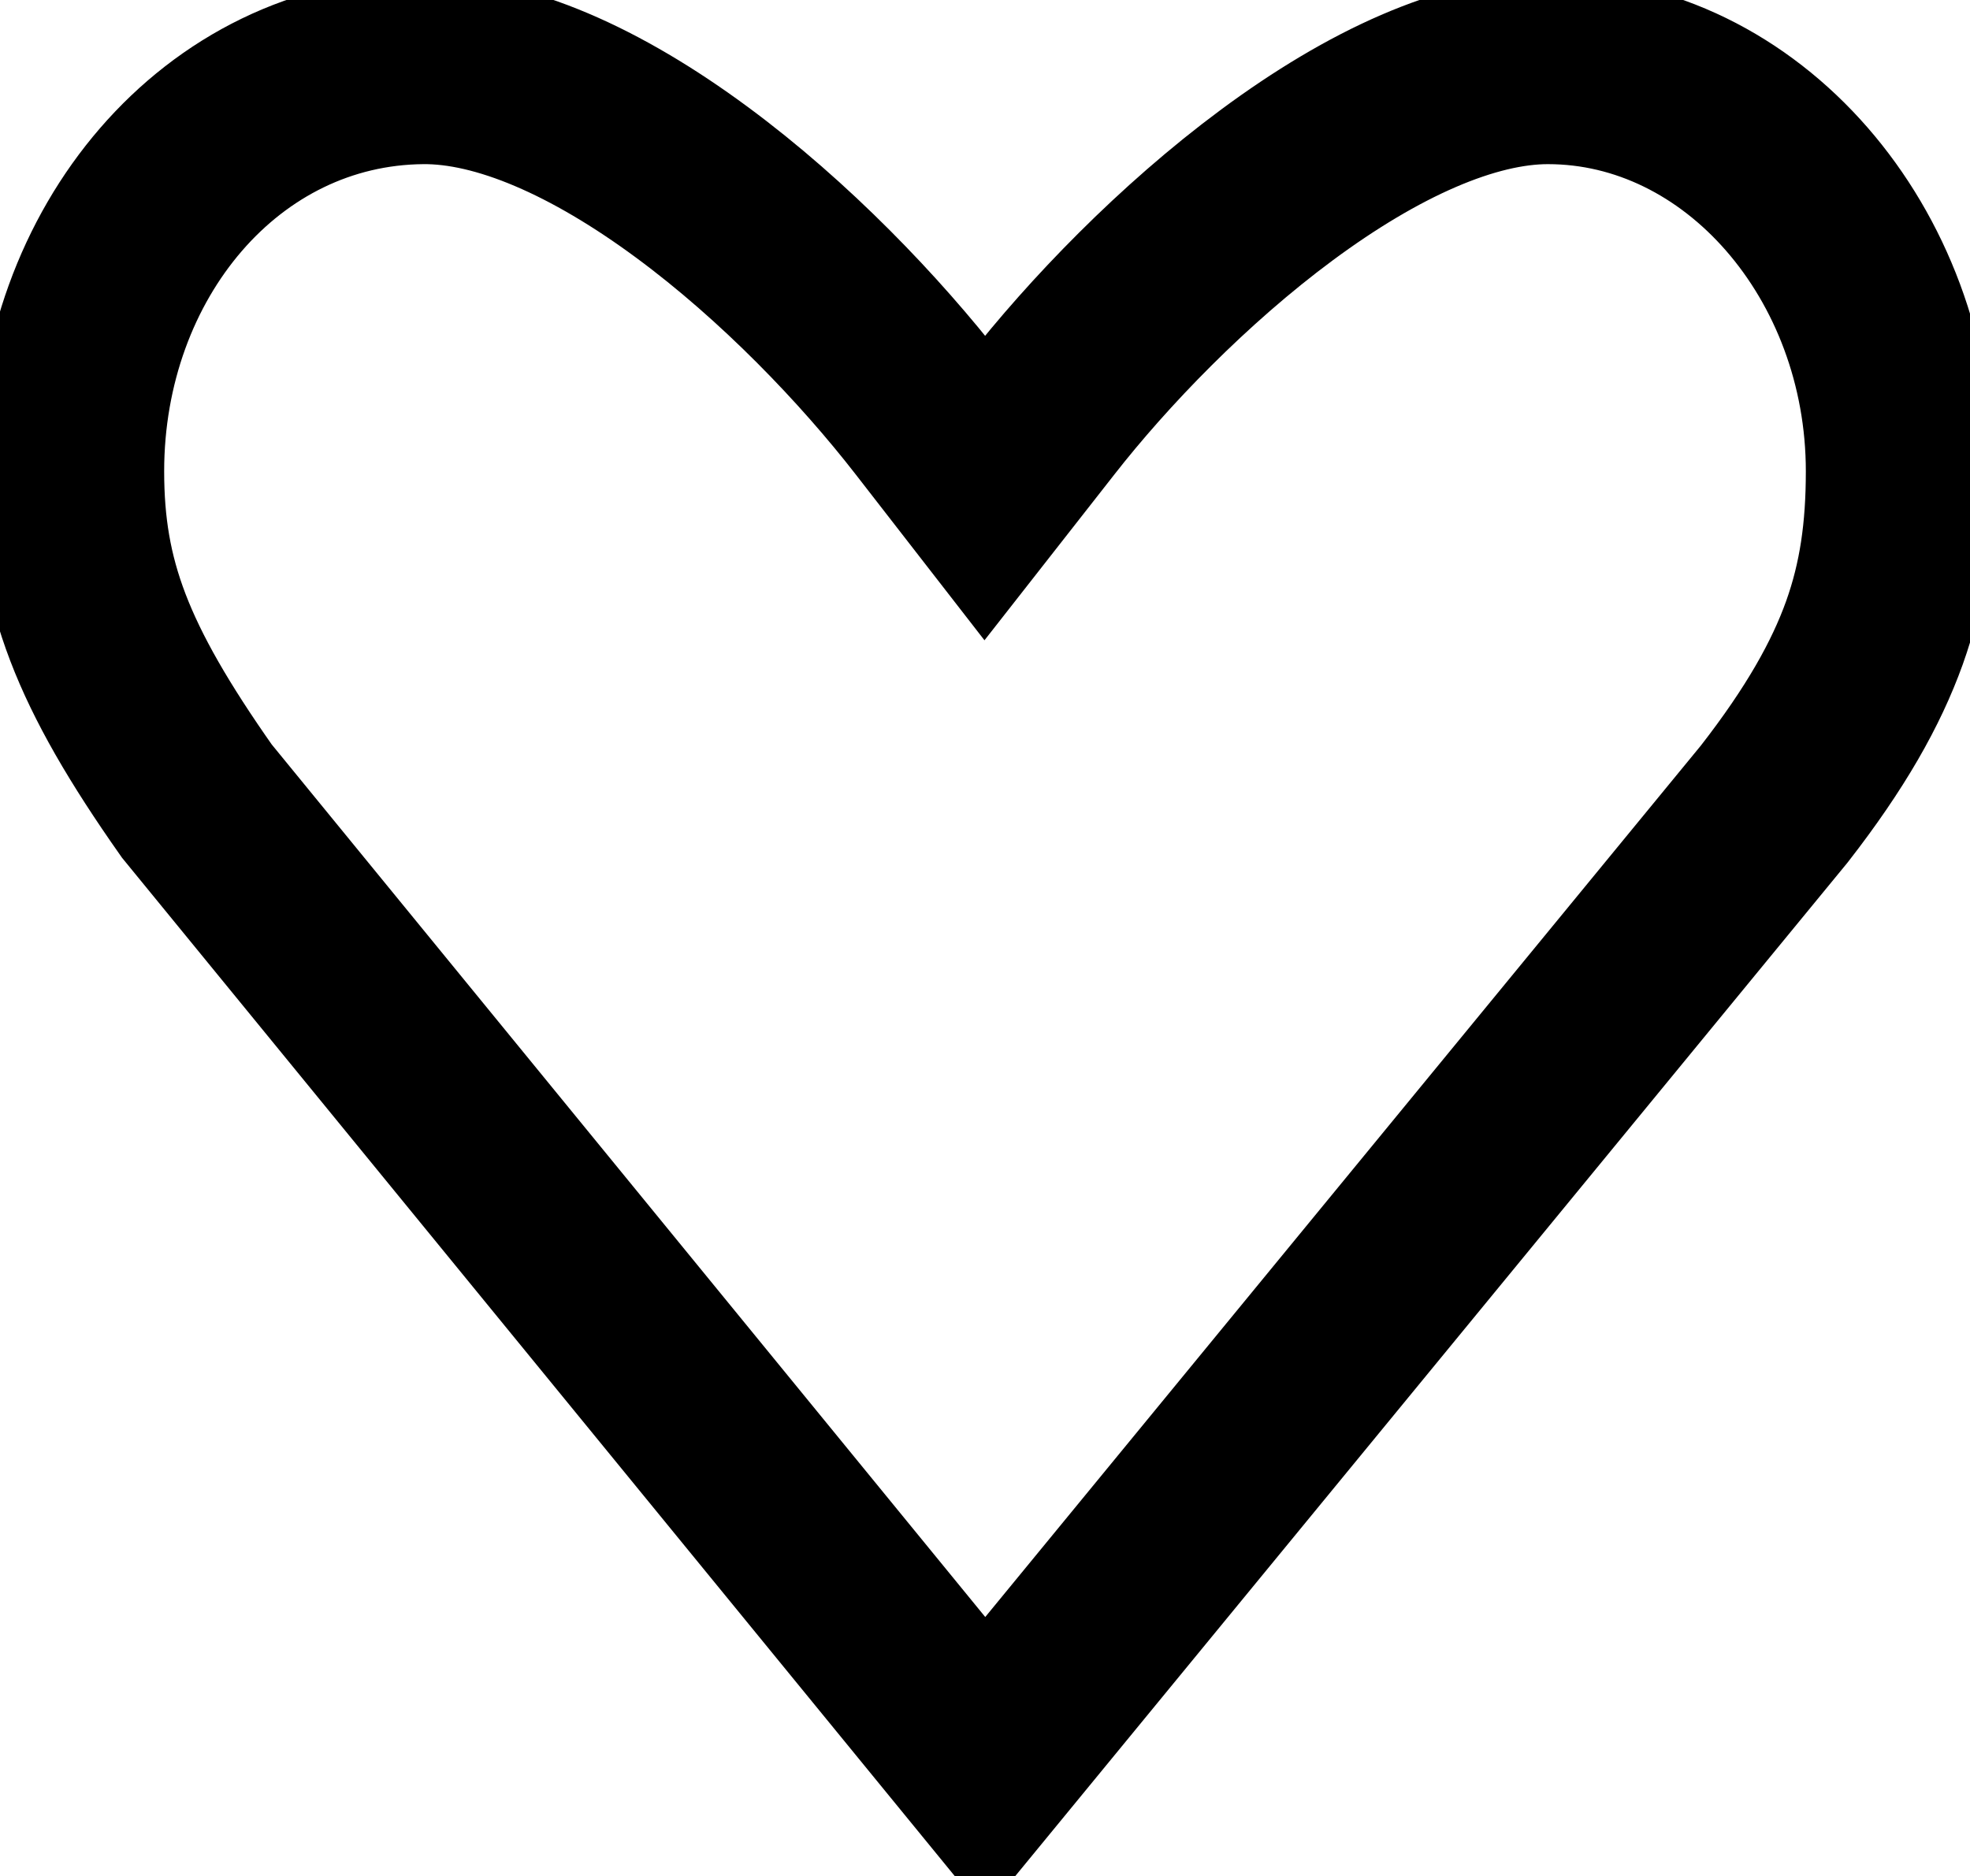
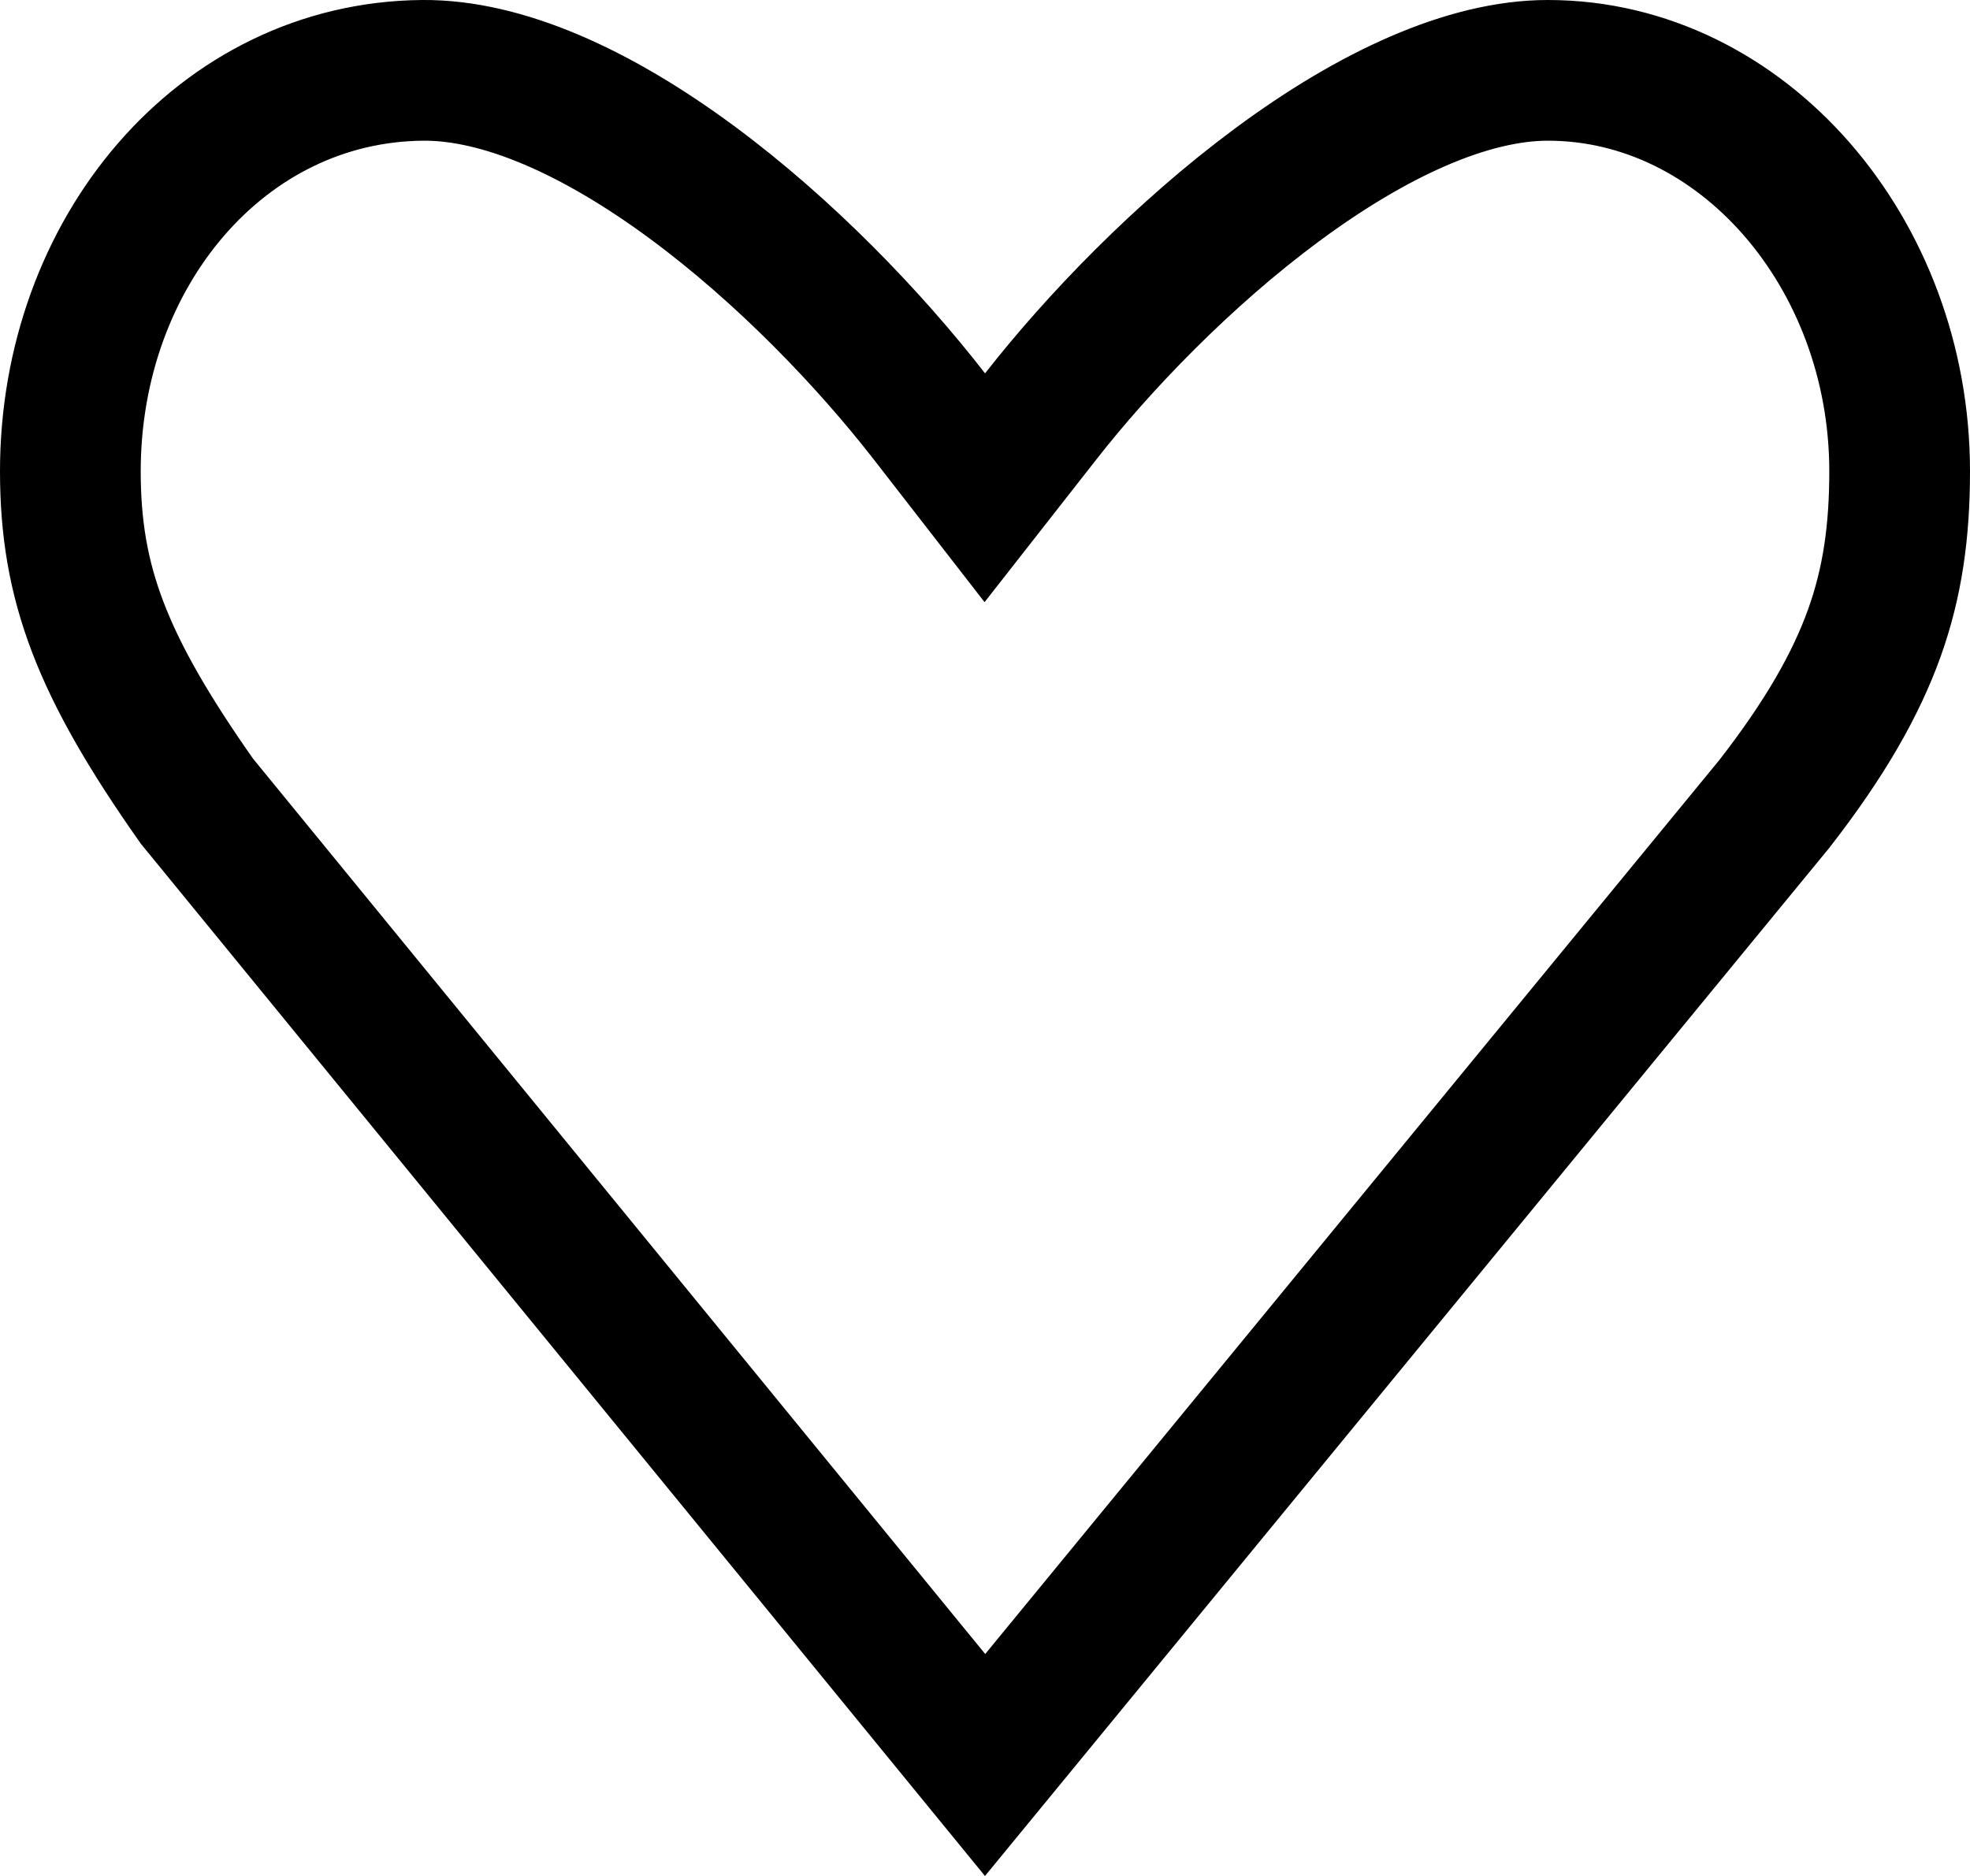
- <svg xmlns="http://www.w3.org/2000/svg" width="21" height="20" viewBox="0 0 21 20" fill="none">
-   <path d="M4.506 0.75L4.506 0.75C5.357 0.743 6.361 1.194 7.374 1.942C8.369 2.676 9.274 3.624 9.908 4.44L10.498  5.2L11.091 4.443C11.706 3.656 12.612 2.712 13.613 1.971C14.634 1.215 15.648 0.75 16.5 0.75C18.575 0.75 20.25 2.7  20.25 5.024C20.25 5.666 20.174 6.207 19.981 6.747C19.786 7.29 19.46 7.869 18.914 8.571L10.501 18.817L2.098 8.54C1.083 7.096 0.75  6.218 0.75 5.024C0.75 2.698 2.357 0.768 4.506 0.75Z" stroke="currentColor" stroke-width="2" />
+ <svg xmlns="http://www.w3.org/2000/svg" viewBox="0 0 21 20" fill="none">
+   <path d="M4.506 0.75L4.506 0.75C5.357 0.743 6.361 1.194 7.374 1.942C8.369 2.676 9.274 3.624 9.908 4.44L10.498  5.2L11.091 4.443C11.706 3.656 12.612 2.712 13.613 1.971C14.634 1.215 15.648 0.75 16.5 0.75C18.575 0.75 20.25 2.7  20.25 5.024C20.25 5.666 20.174 6.207 19.981 6.747C19.786 7.29 19.46 7.869 18.914 8.571L10.501 18.817L2.098 8.54C1.083 7.096 0.75  6.218 0.75 5.024C0.75 2.698 2.357 0.768 4.506 0.75Z" stroke="currentColor" stroke-width="1.5" />
</svg>
